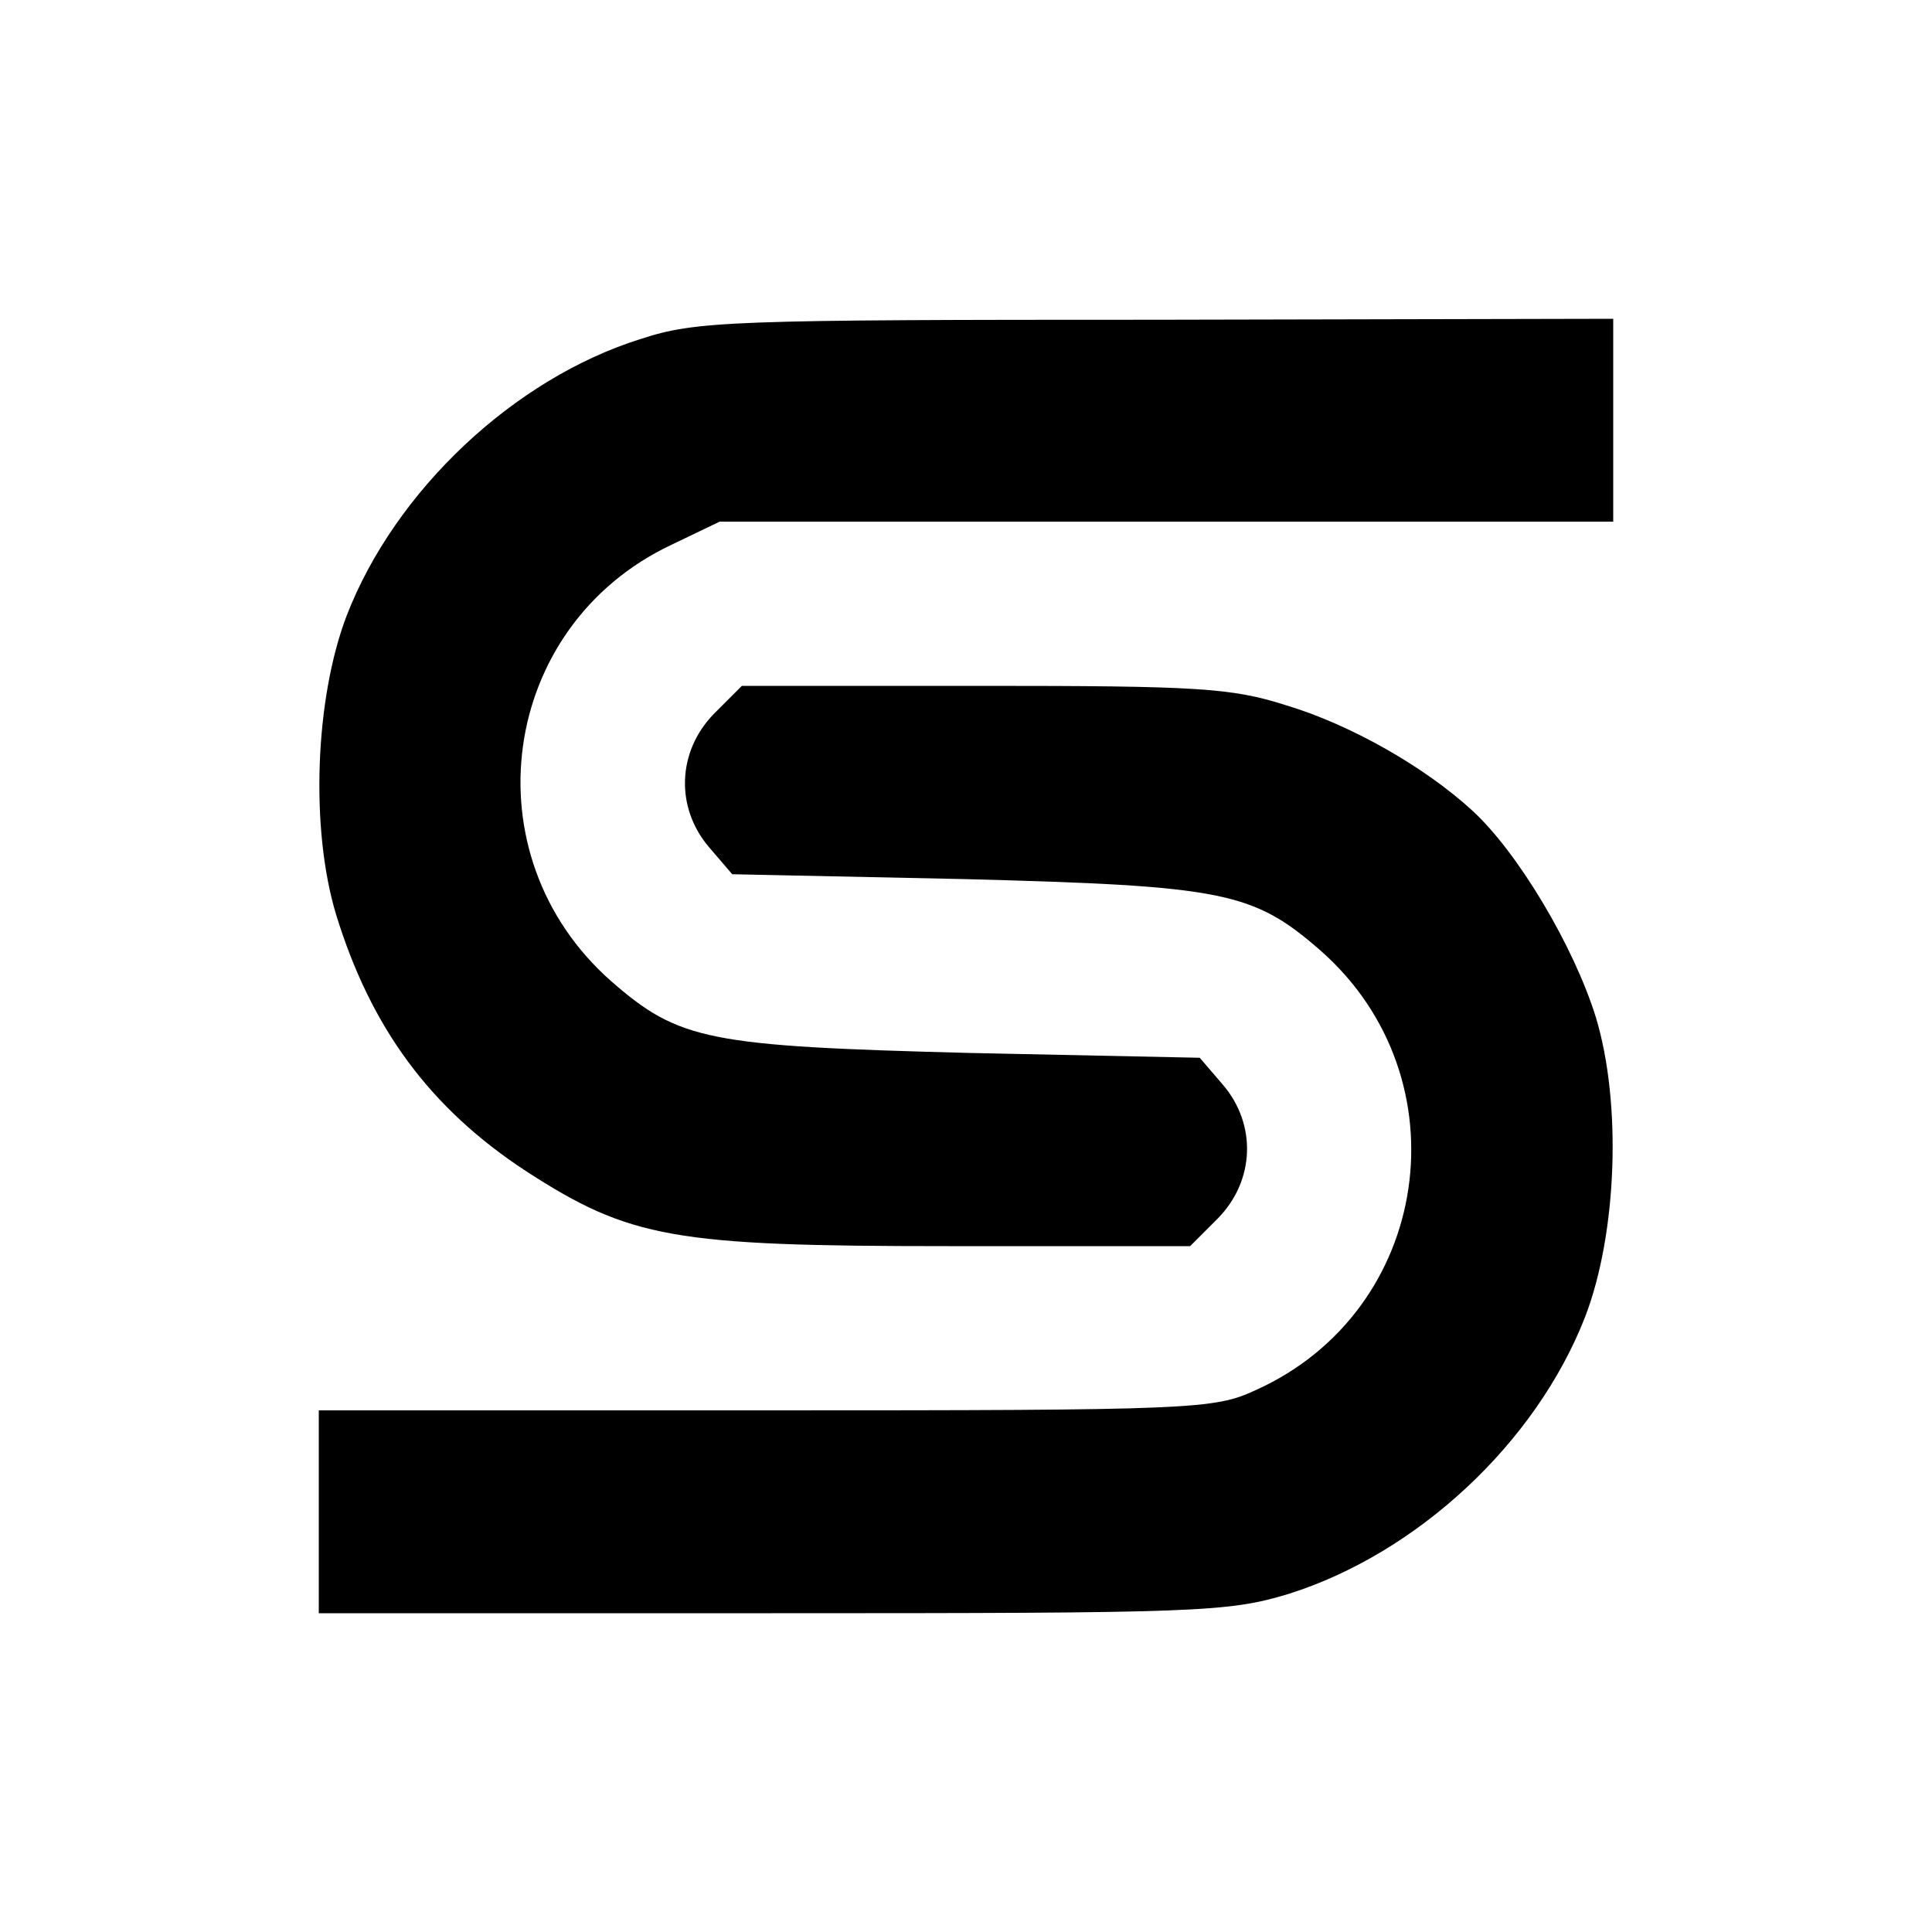
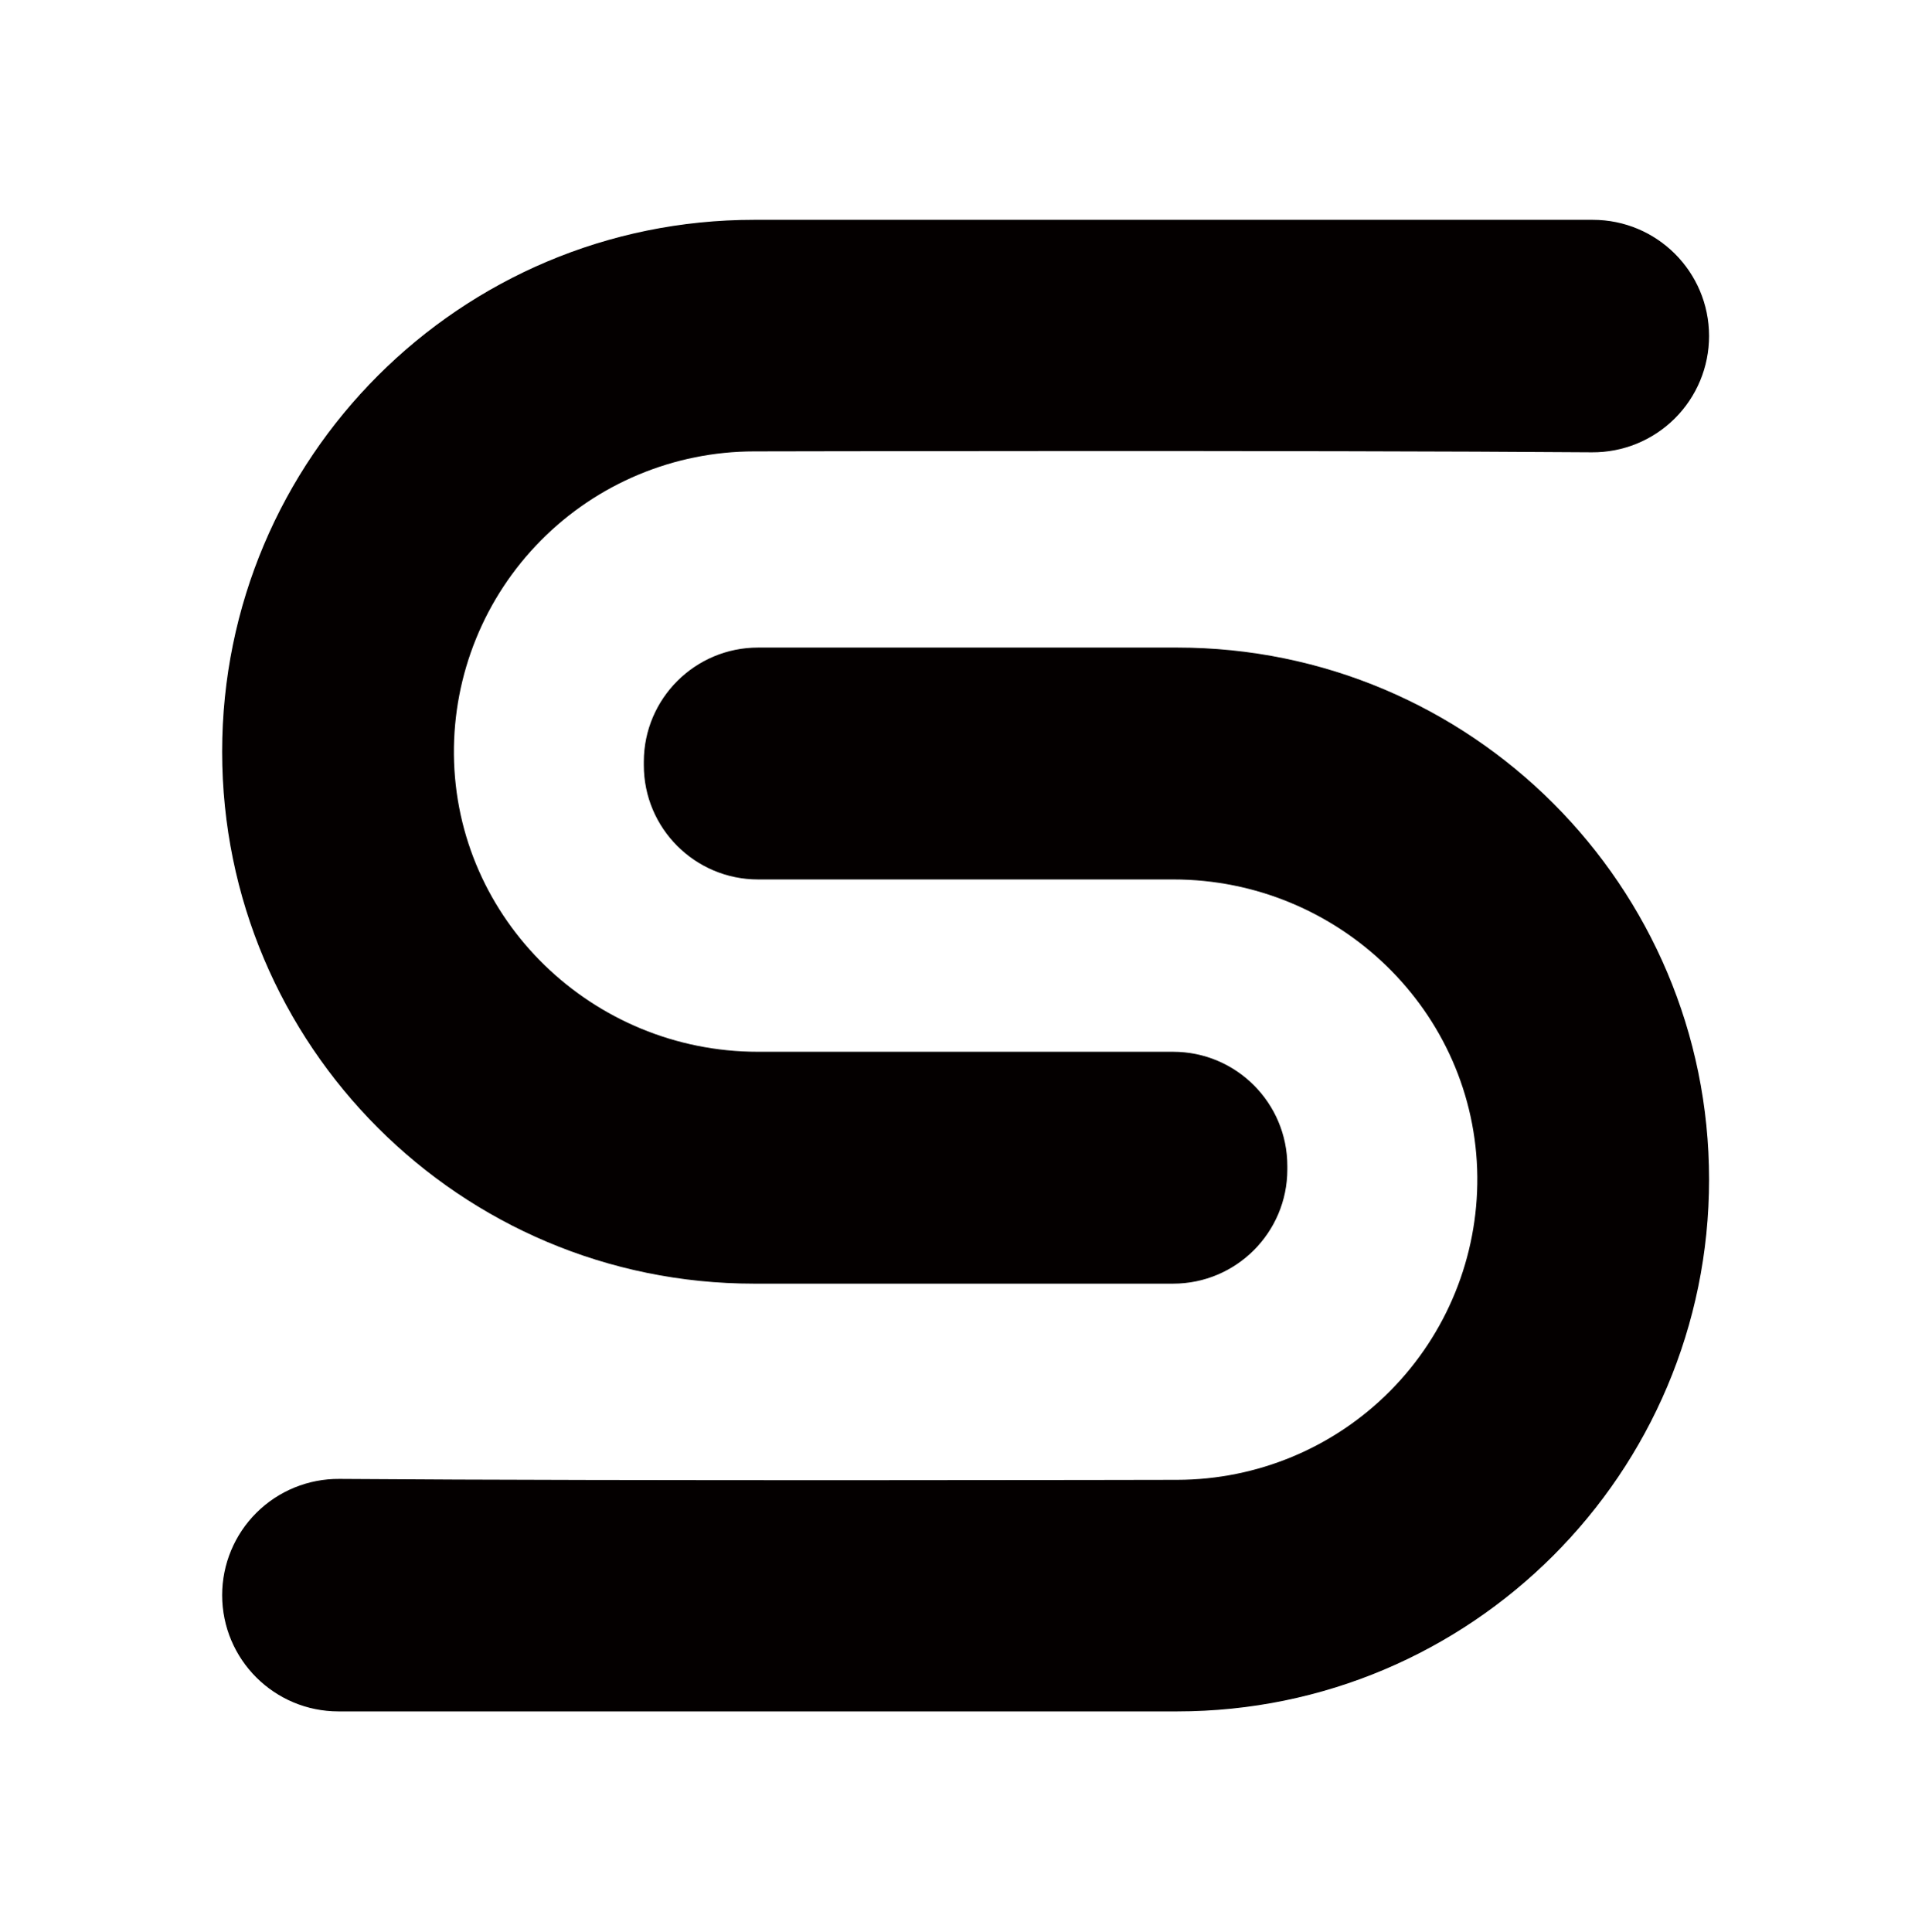
- <svg xmlns="http://www.w3.org/2000/svg" version="1.0" width="200pt" height="200pt" viewBox="0 0 200 200" preserveAspectRatio="xMidYMid meet">
-   <g transform="translate(0,200) scale(0.1,-0.1)" fill="#000000" stroke="none">
-     <path d="M663 1649 c-131 -41 -254 -157 -304 -286 -33 -86 -38 -221 -11 -310 36 -117 97 -200 196 -265 108 -70 153 -78 438 -78 l250 0 29 29 c38 39 40 97 5 138 l-24 28 -239 5 c-270 7 -300 13 -370 74 -149 131 -116 368 62 452 l50 24 463 0 462 0 0 105 0 105 -472 -1 c-442 0 -477 -1 -535 -20z" />
-     <path d="M739 1261 c-38 -39 -40 -97 -5 -138 l24 -28 239 -5 c270 -7 300 -13 370 -74 150 -132 115 -373 -67 -455 -43 -20 -64 -21 -507 -21 l-463 0 0 -105 0 -105 469 0 c443 0 472 1 535 20 133 42 256 156 307 287 33 86 38 221 11 310 -23 74 -81 171 -128 214 -49 45 -126 89 -193 109 -56 18 -93 20 -313 20 l-250 0 -29 -29z" />
-   </g>
+ <svg xmlns="http://www.w3.org/2000/svg" id="图层_1" data-name="图层 1" viewBox="0 0 566.93 566.93">
+   <defs>
+     <style>.cls-1{fill:#040000;}</style>
+   </defs>
+   <path class="cls-1" d="M99.37,502.4H345.56A156.16,156.16,0,0,0,501.72,346.25h0A156.16,156.16,0,0,0,345.56,190.1h-123A33.54,33.54,0,0,0,189,223.61v1a33.54,33.54,0,0,0,33.54,33.56H344.44c48.51,0,88.77,38.74,89.24,87.25a88.22,88.22,0,0,1-88.12,89s-163.09.37-245.94-.27a34.15,34.15,0,0,0-34.41,34.15h0A34.15,34.15,0,0,0,99.37,502.4Z" />
+   <path class="cls-1" d="M467.56,64.53H221.37A156.15,156.15,0,0,0,65.21,220.68h0A156.15,156.15,0,0,0,221.37,376.83h123a33.54,33.54,0,0,0,33.54-33.51v-1a33.54,33.54,0,0,0-33.54-33.56H222.49c-48.52,0-88.77-38.74-89.24-87.25a88.22,88.22,0,0,1,88.12-89s163.09-.37,245.94.27a34.15,34.15,0,0,0,34.41-34.15h0A34.15,34.15,0,0,0,467.56,64.53Z" />
</svg>
